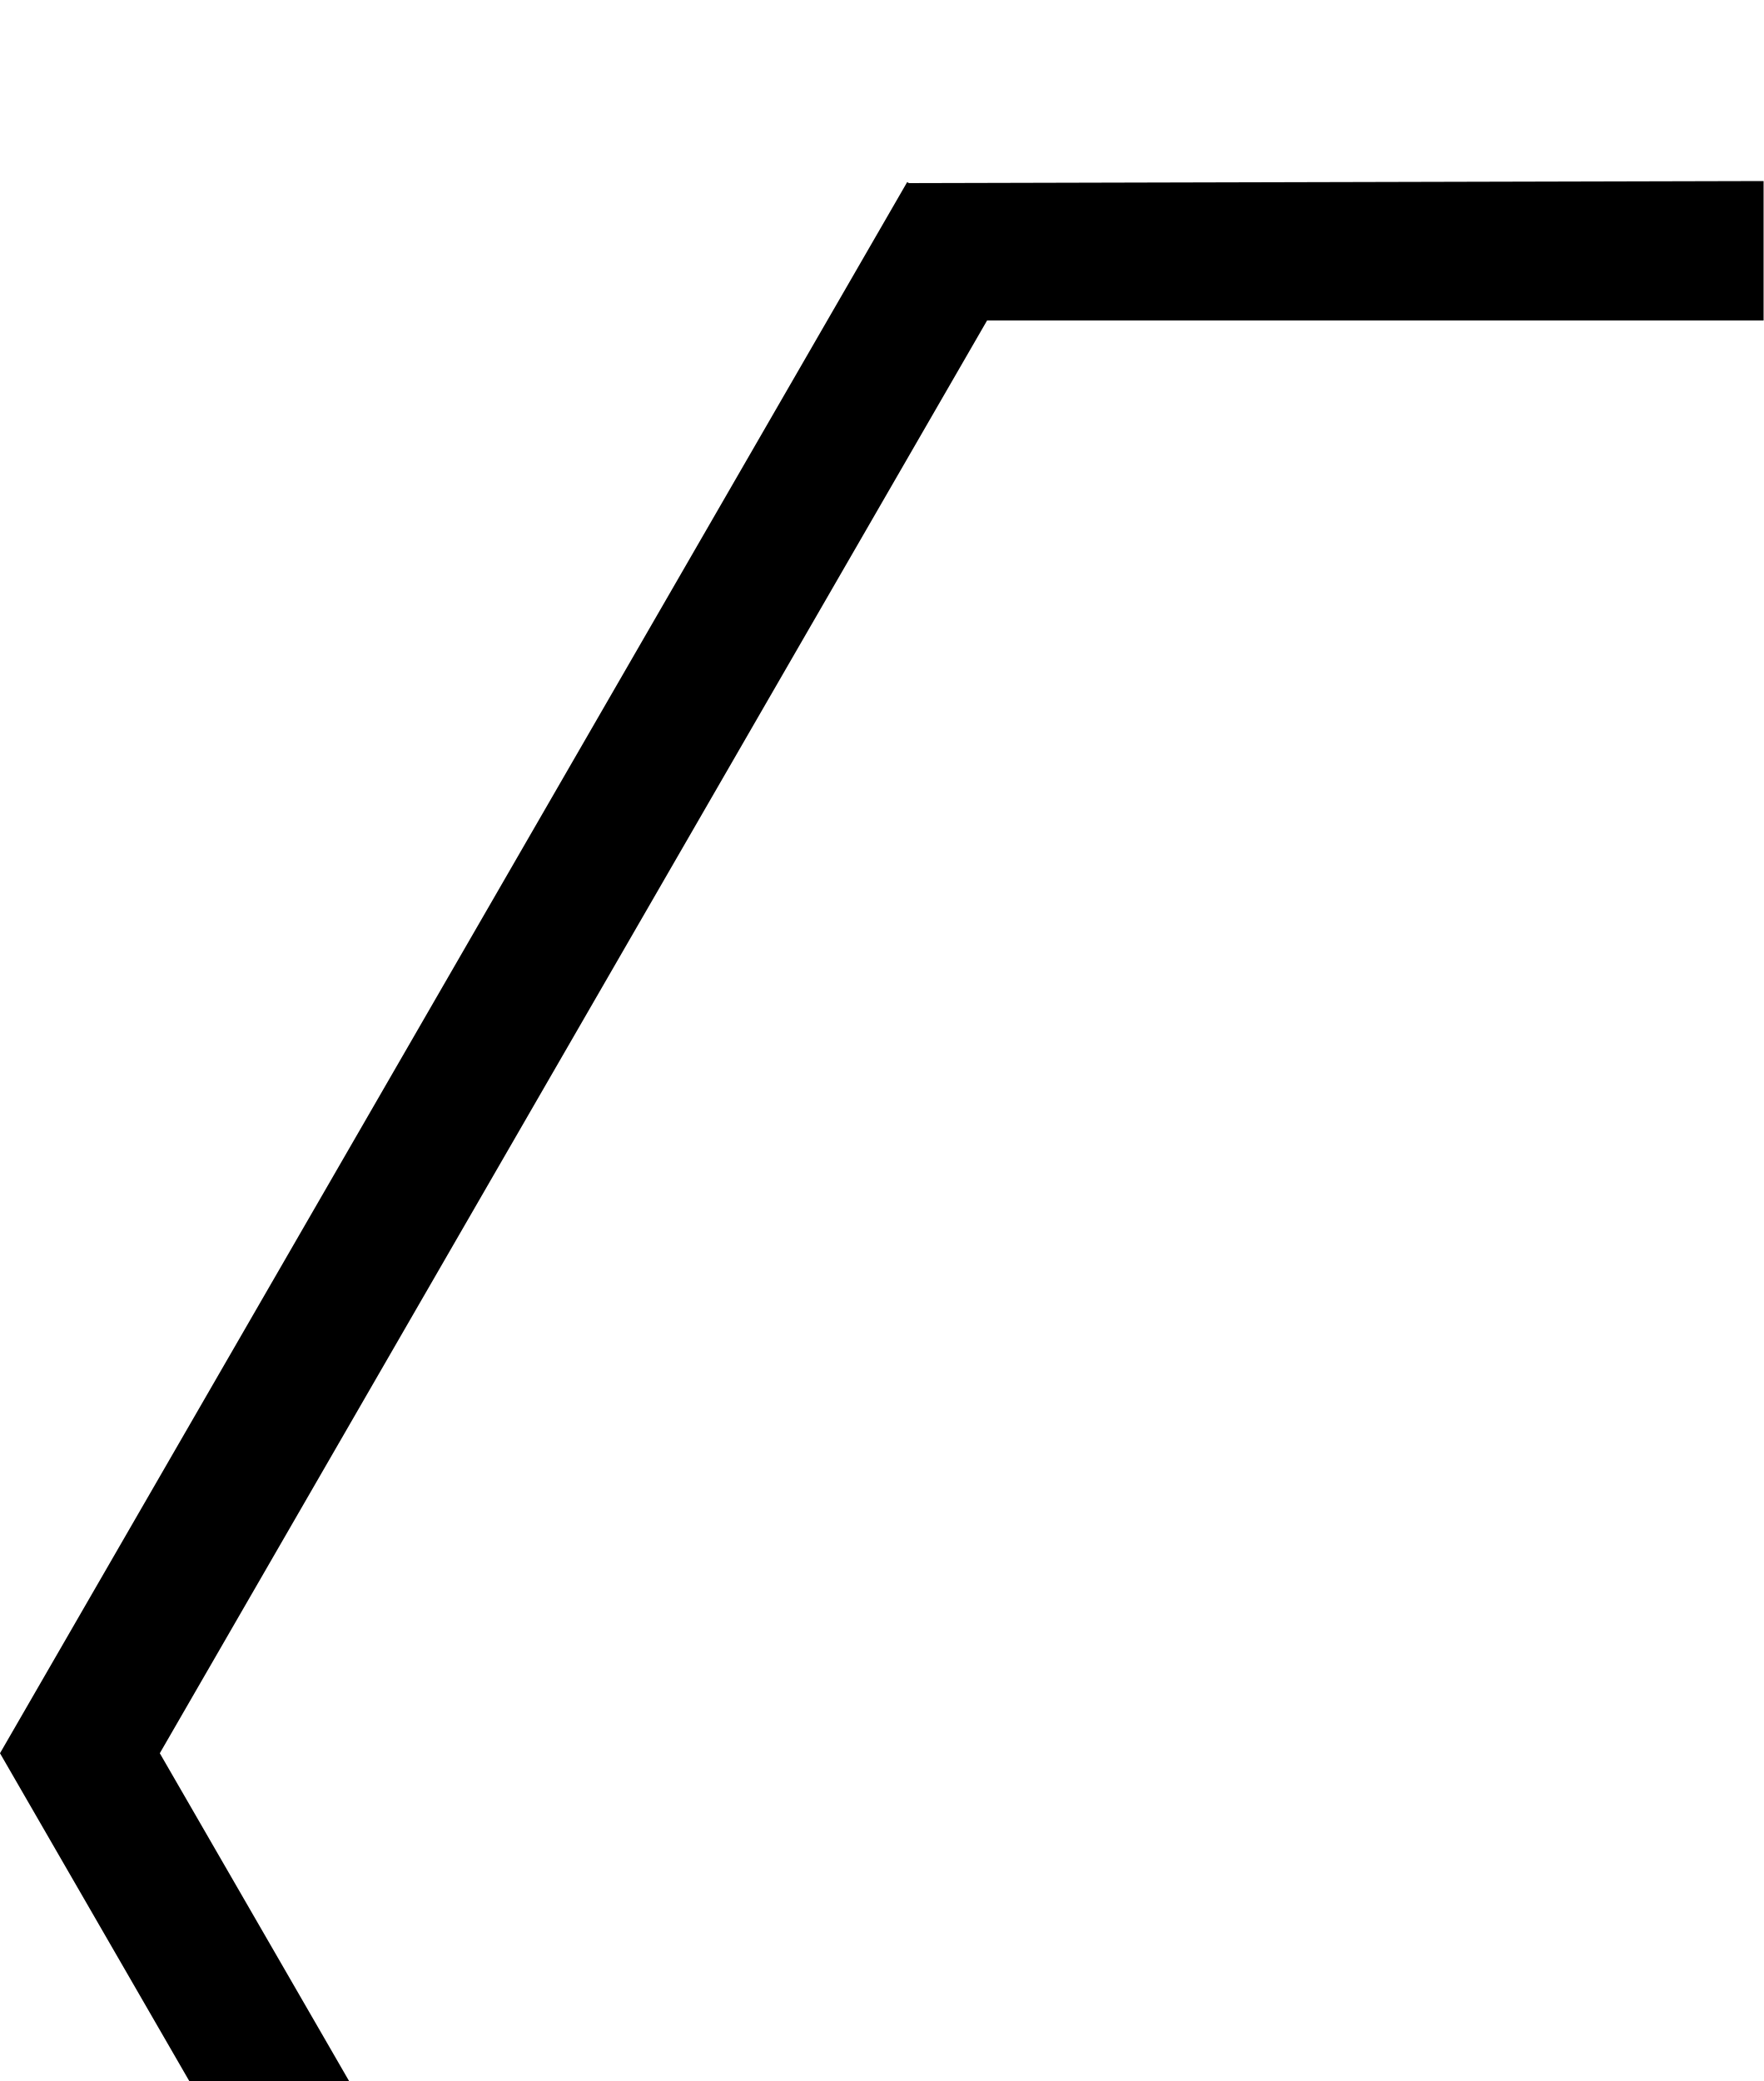
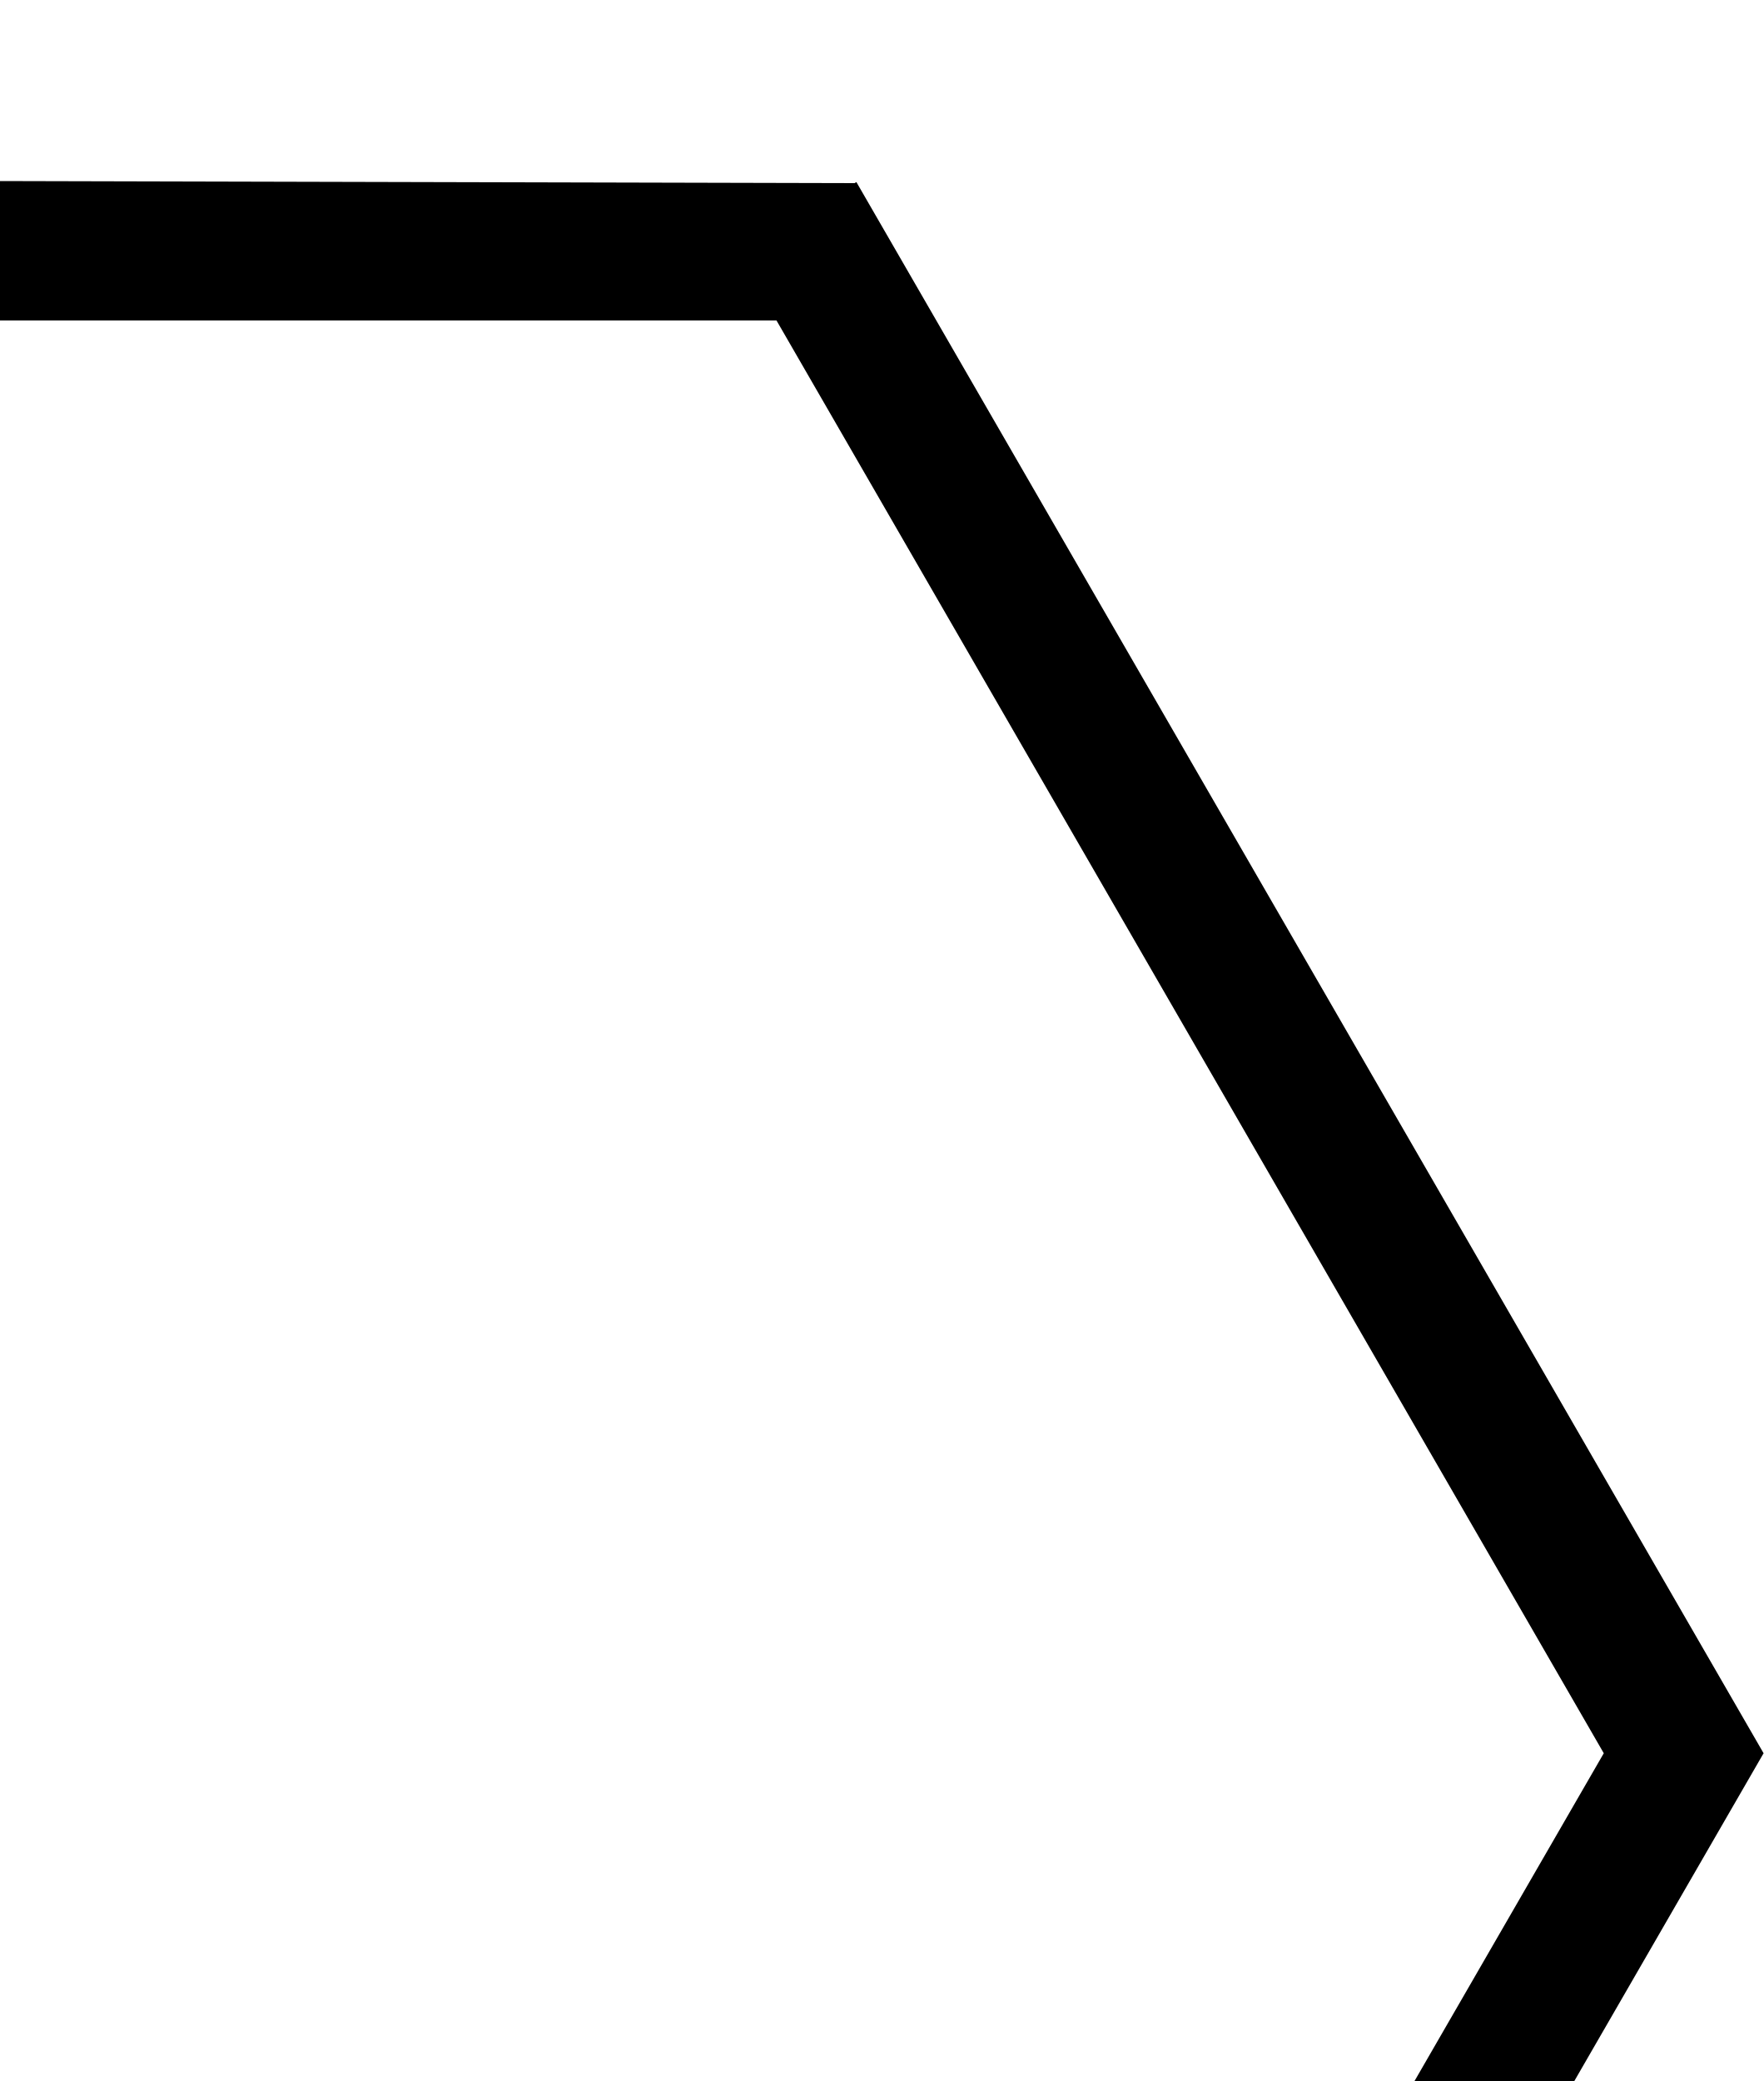
<svg xmlns="http://www.w3.org/2000/svg" version="1.1" viewBox="0 -792 1694.799 2000" id="svg19371" width="1694.799" height="2000">
  <defs id="defs19379" />
-   <path style="fill:currentColor" d="M 1694.799,-618 873.523,-616.004 871.799,-617 0,893 l 870.66,1508.029 1.139,-0.631 0,1.602 823,0 0,-139 -750.254,0 -790.969,-1370 795.01,-1377 746.212,0 z" id="path19375" />
+   <path style="fill:currentColor" d="m 0,-618 821.275,1.996 1.725,-0.996 871.799,1510 -870.66,1508.029 -1.139,-0.631 0,1.602 L 0,2402 0,2263 750.254,2263 1541.223,893 746.212,-484 0,-484 Z" id="path19375" />
</svg>
